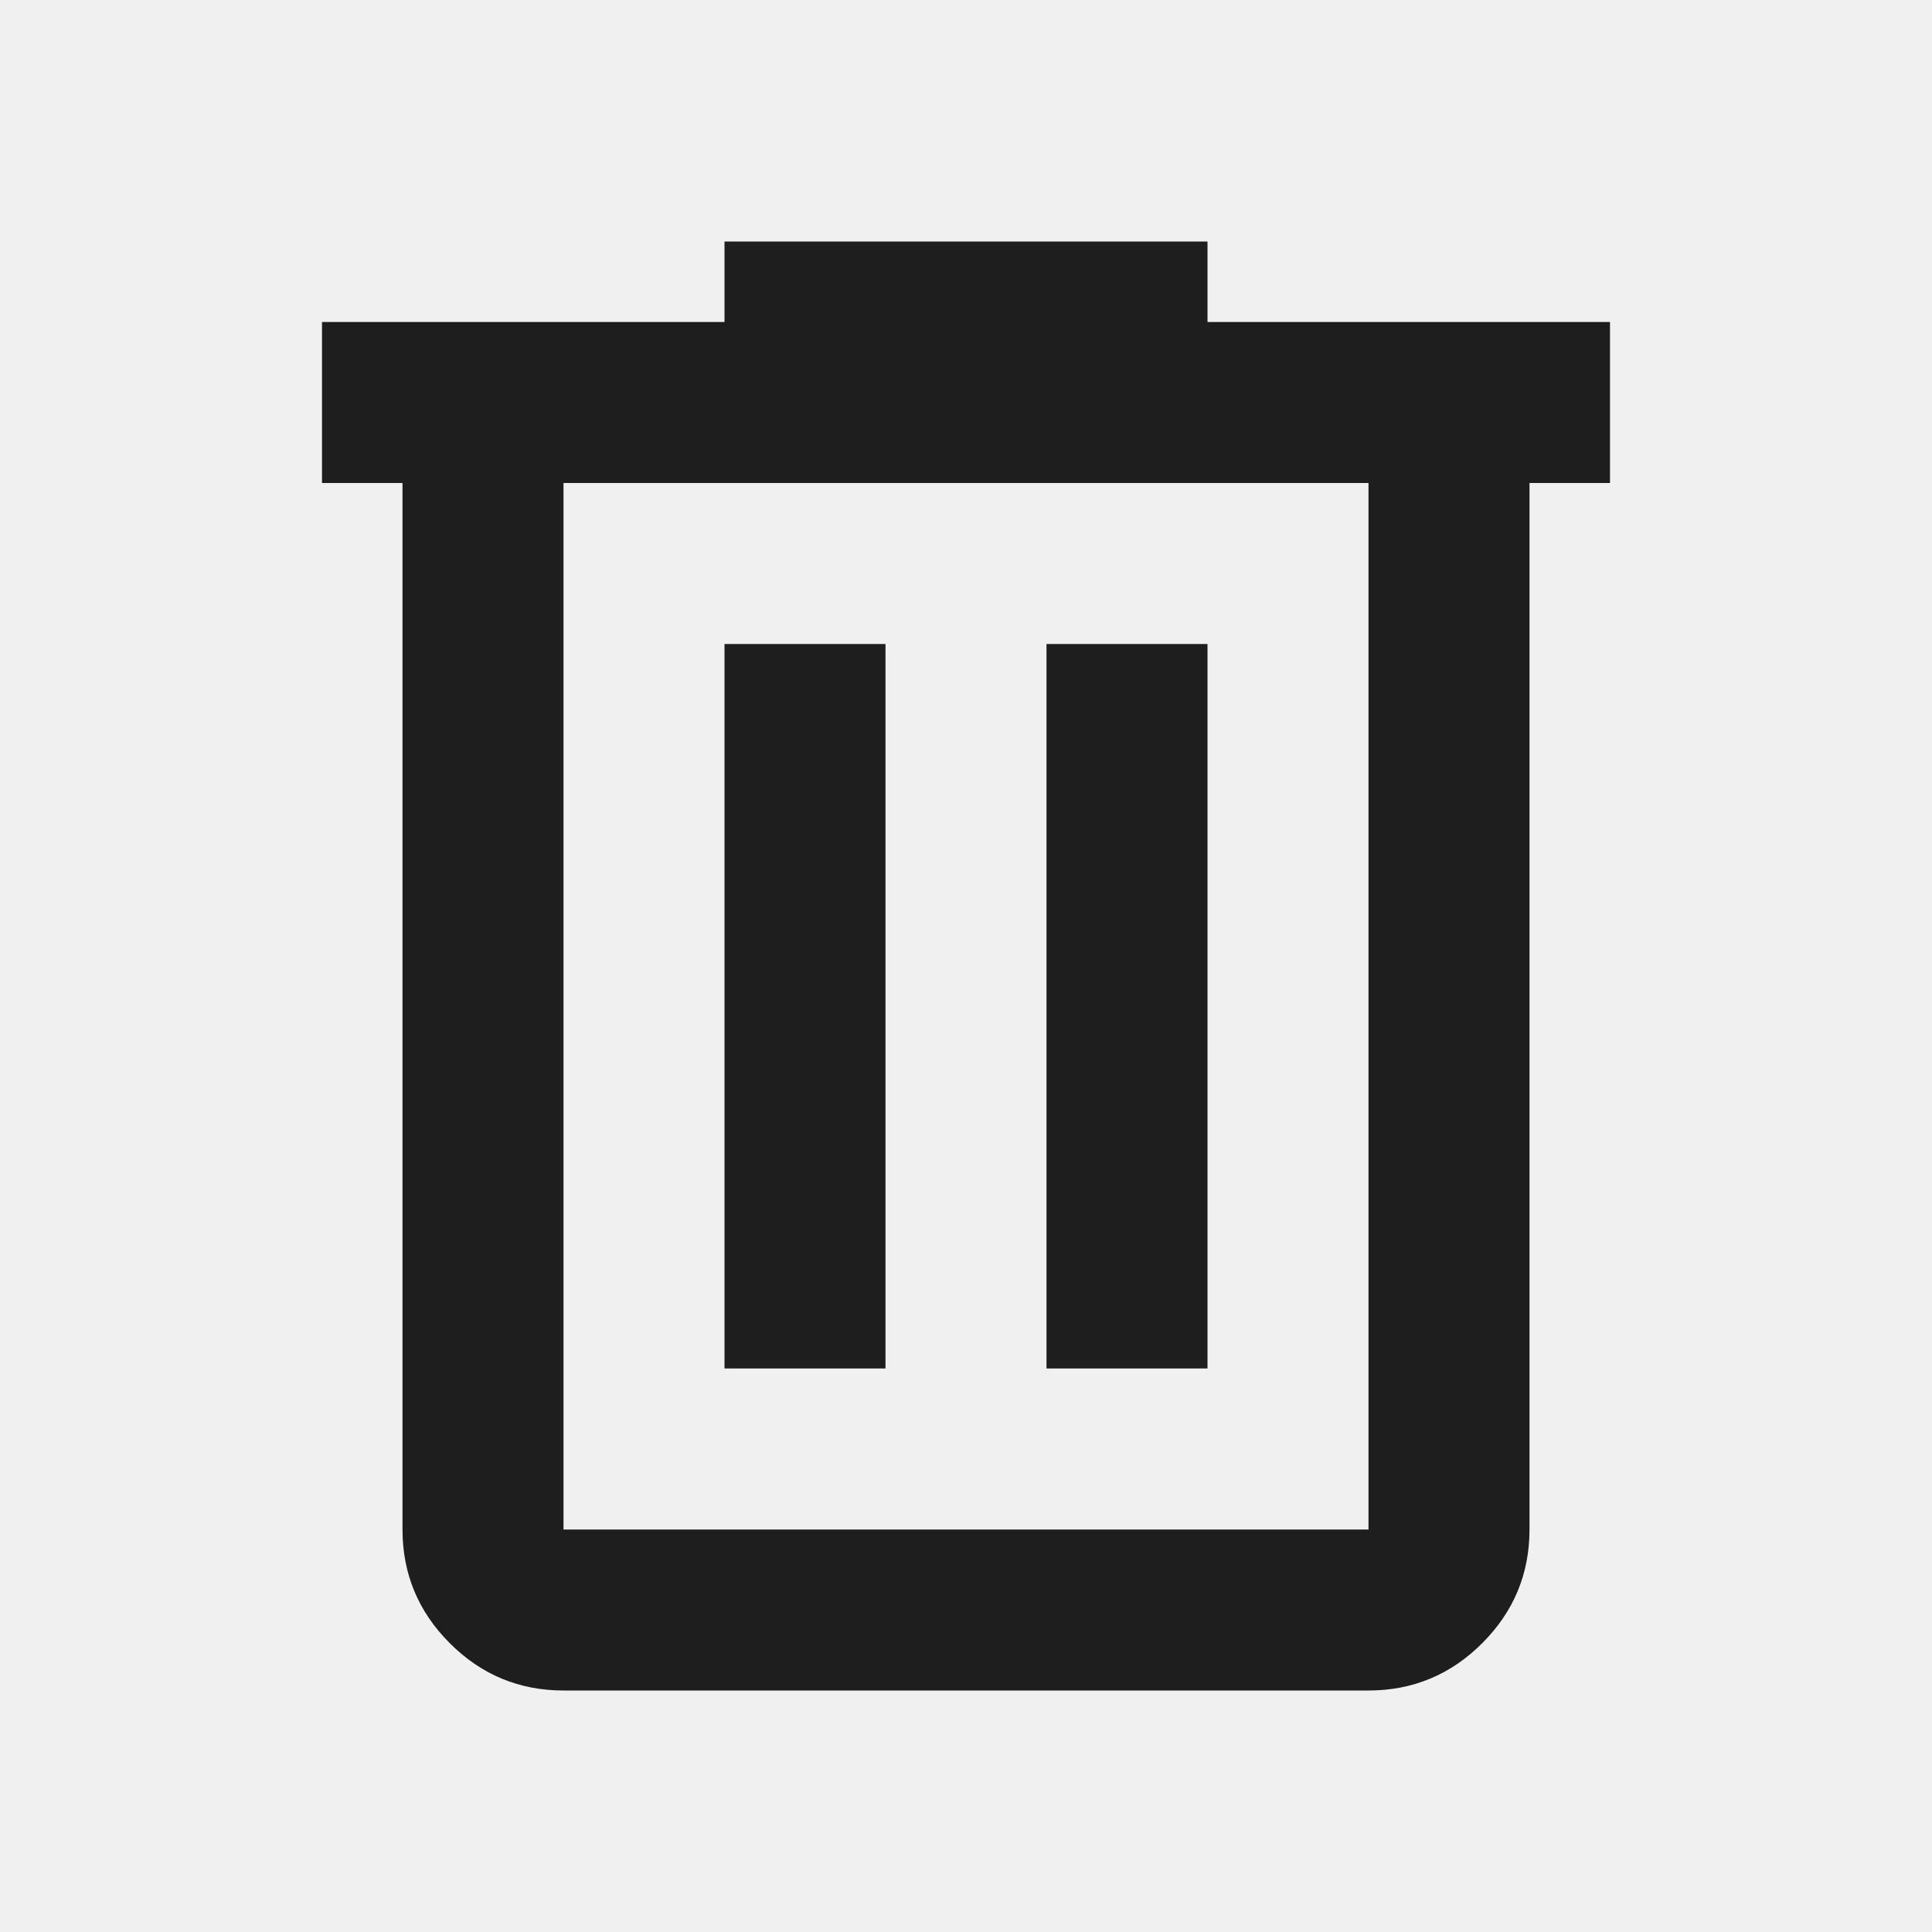
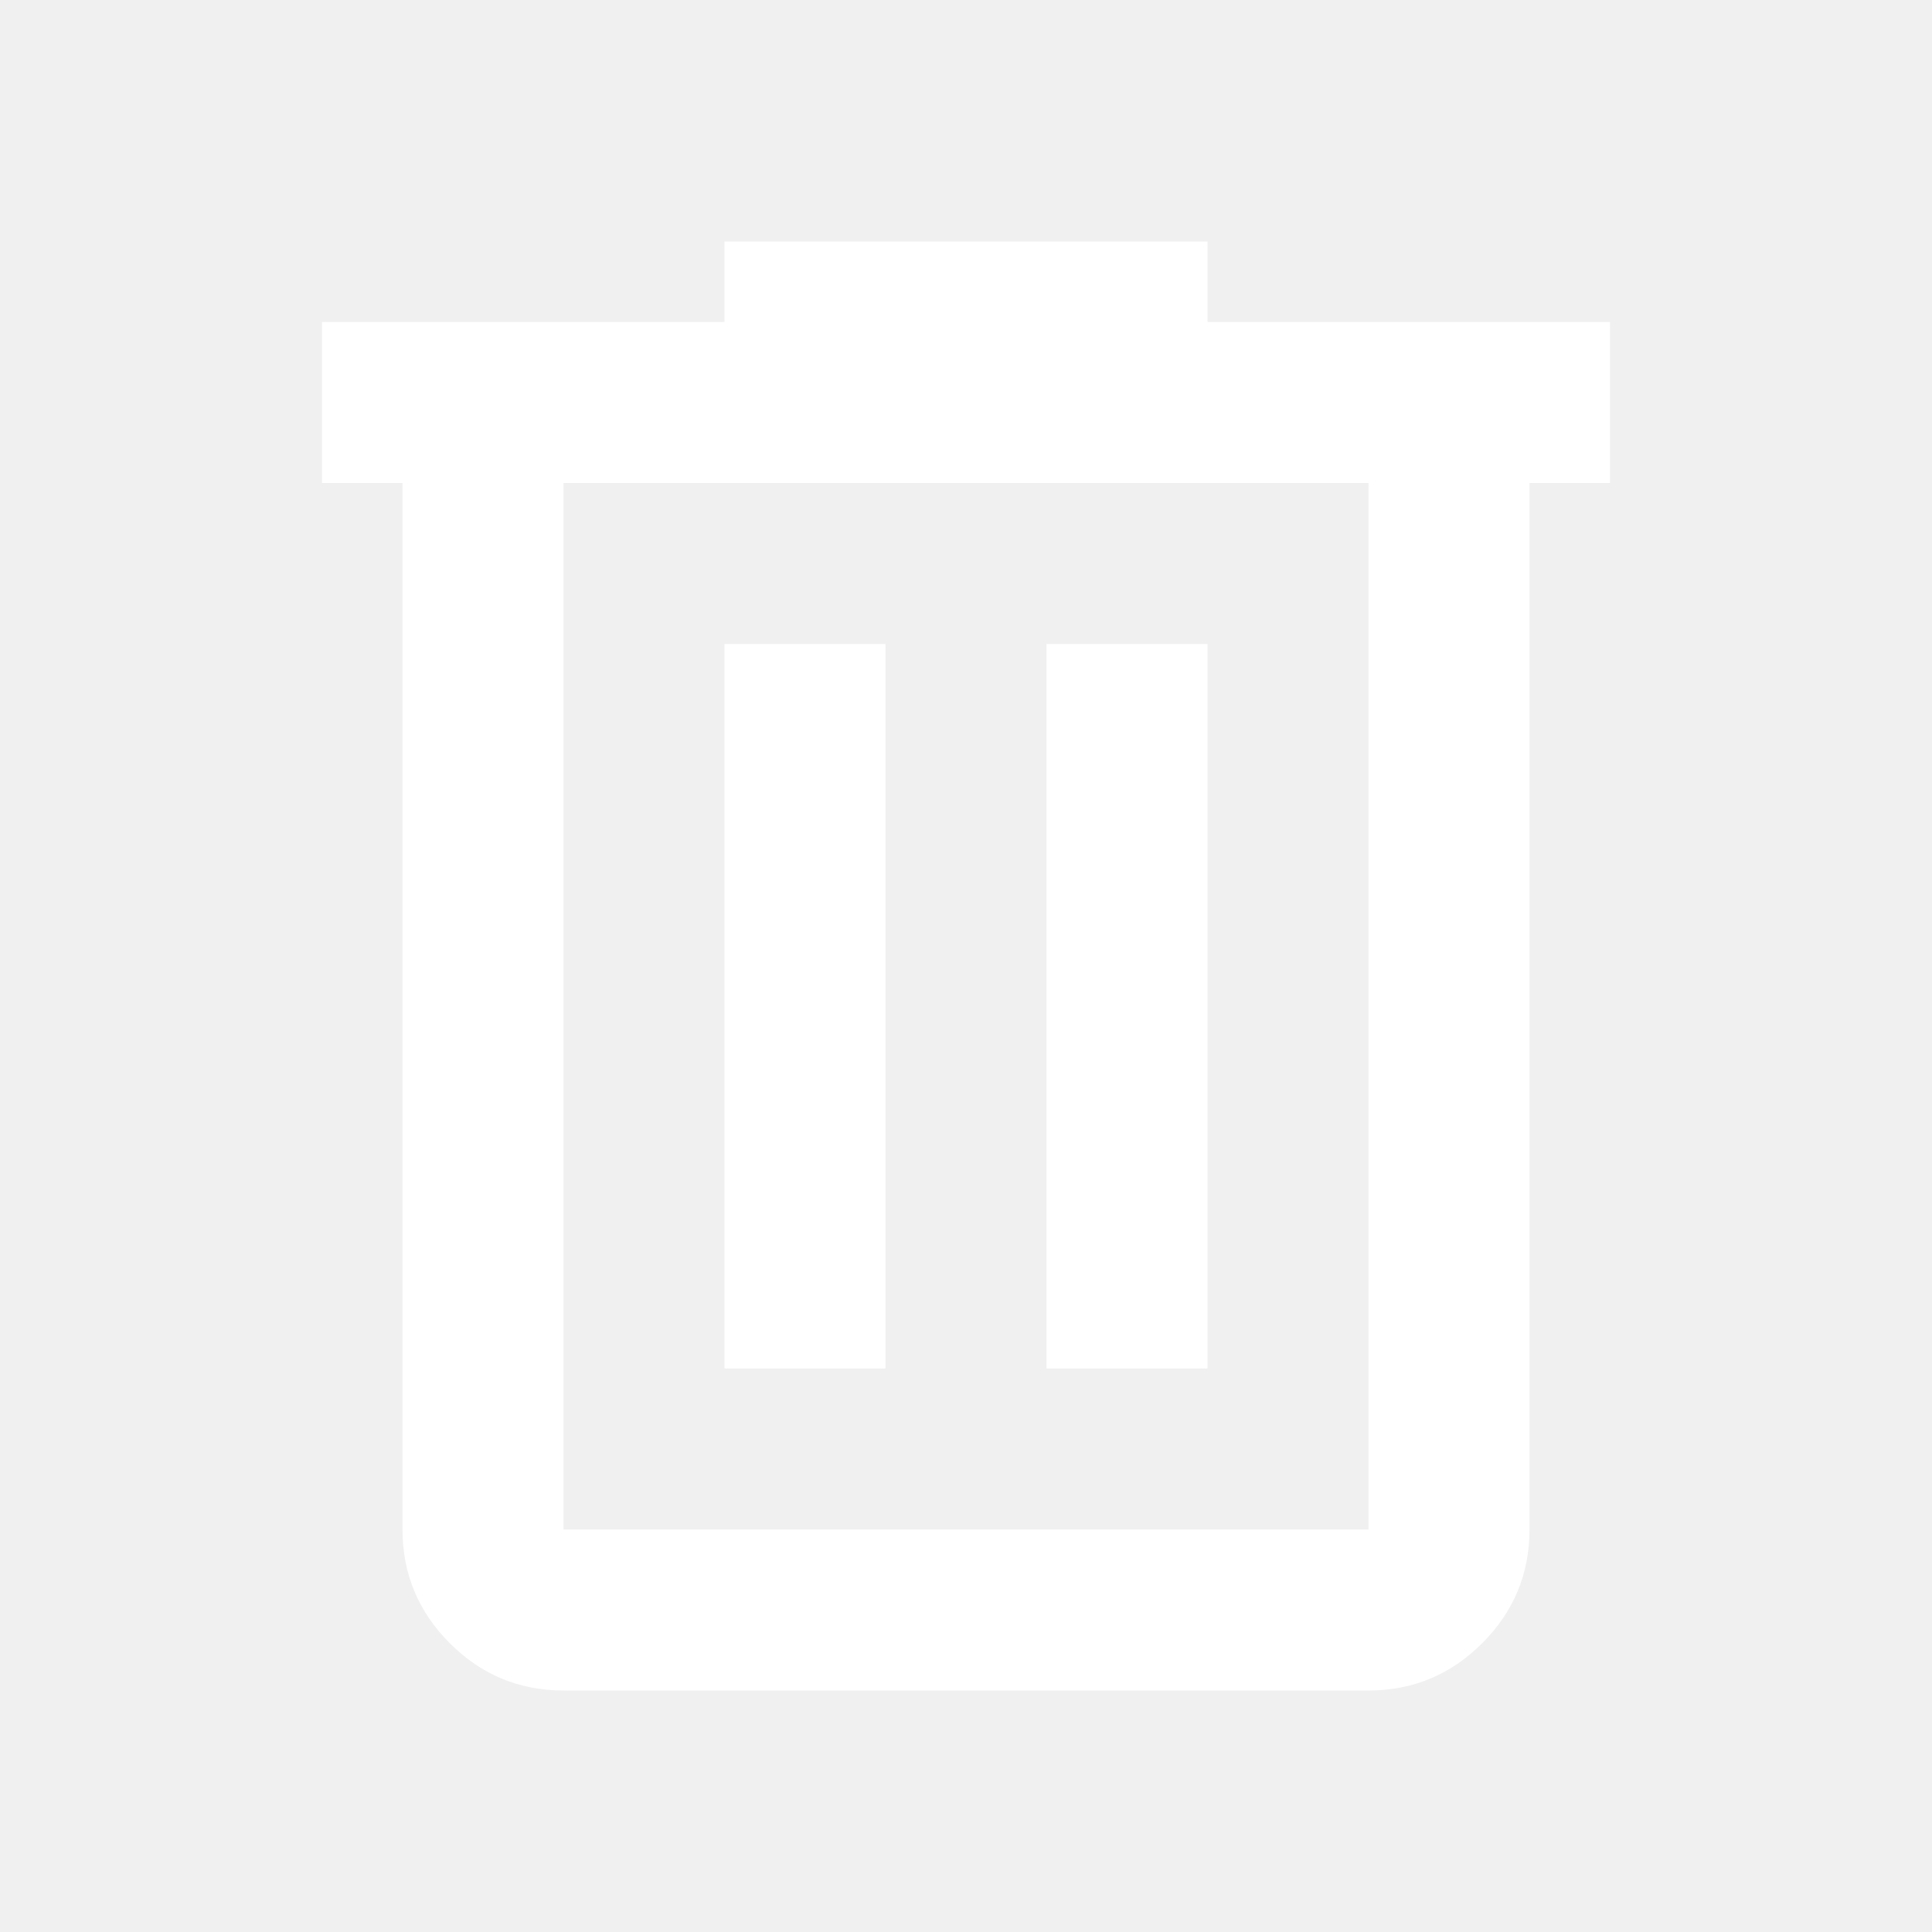
- <svg xmlns="http://www.w3.org/2000/svg" height="24px" viewBox="0 -960 960 960" width="24px" fill="#1e1e1e">
+ <svg xmlns="http://www.w3.org/2000/svg" height="24px" viewBox="0 -960 960 960" width="24px" fill="#fff">
  <path d="M280-120q-33 0-56.5-23.5T200-200v-520h-40v-80h200v-40h240v40h200v80h-40v520q0 33-23.5 56.5T680-120H280Zm400-600H280v520h400v-520ZM360-280h80v-360h-80v360Zm160 0h80v-360h-80v360ZM280-720v520-520Z" />
</svg>
